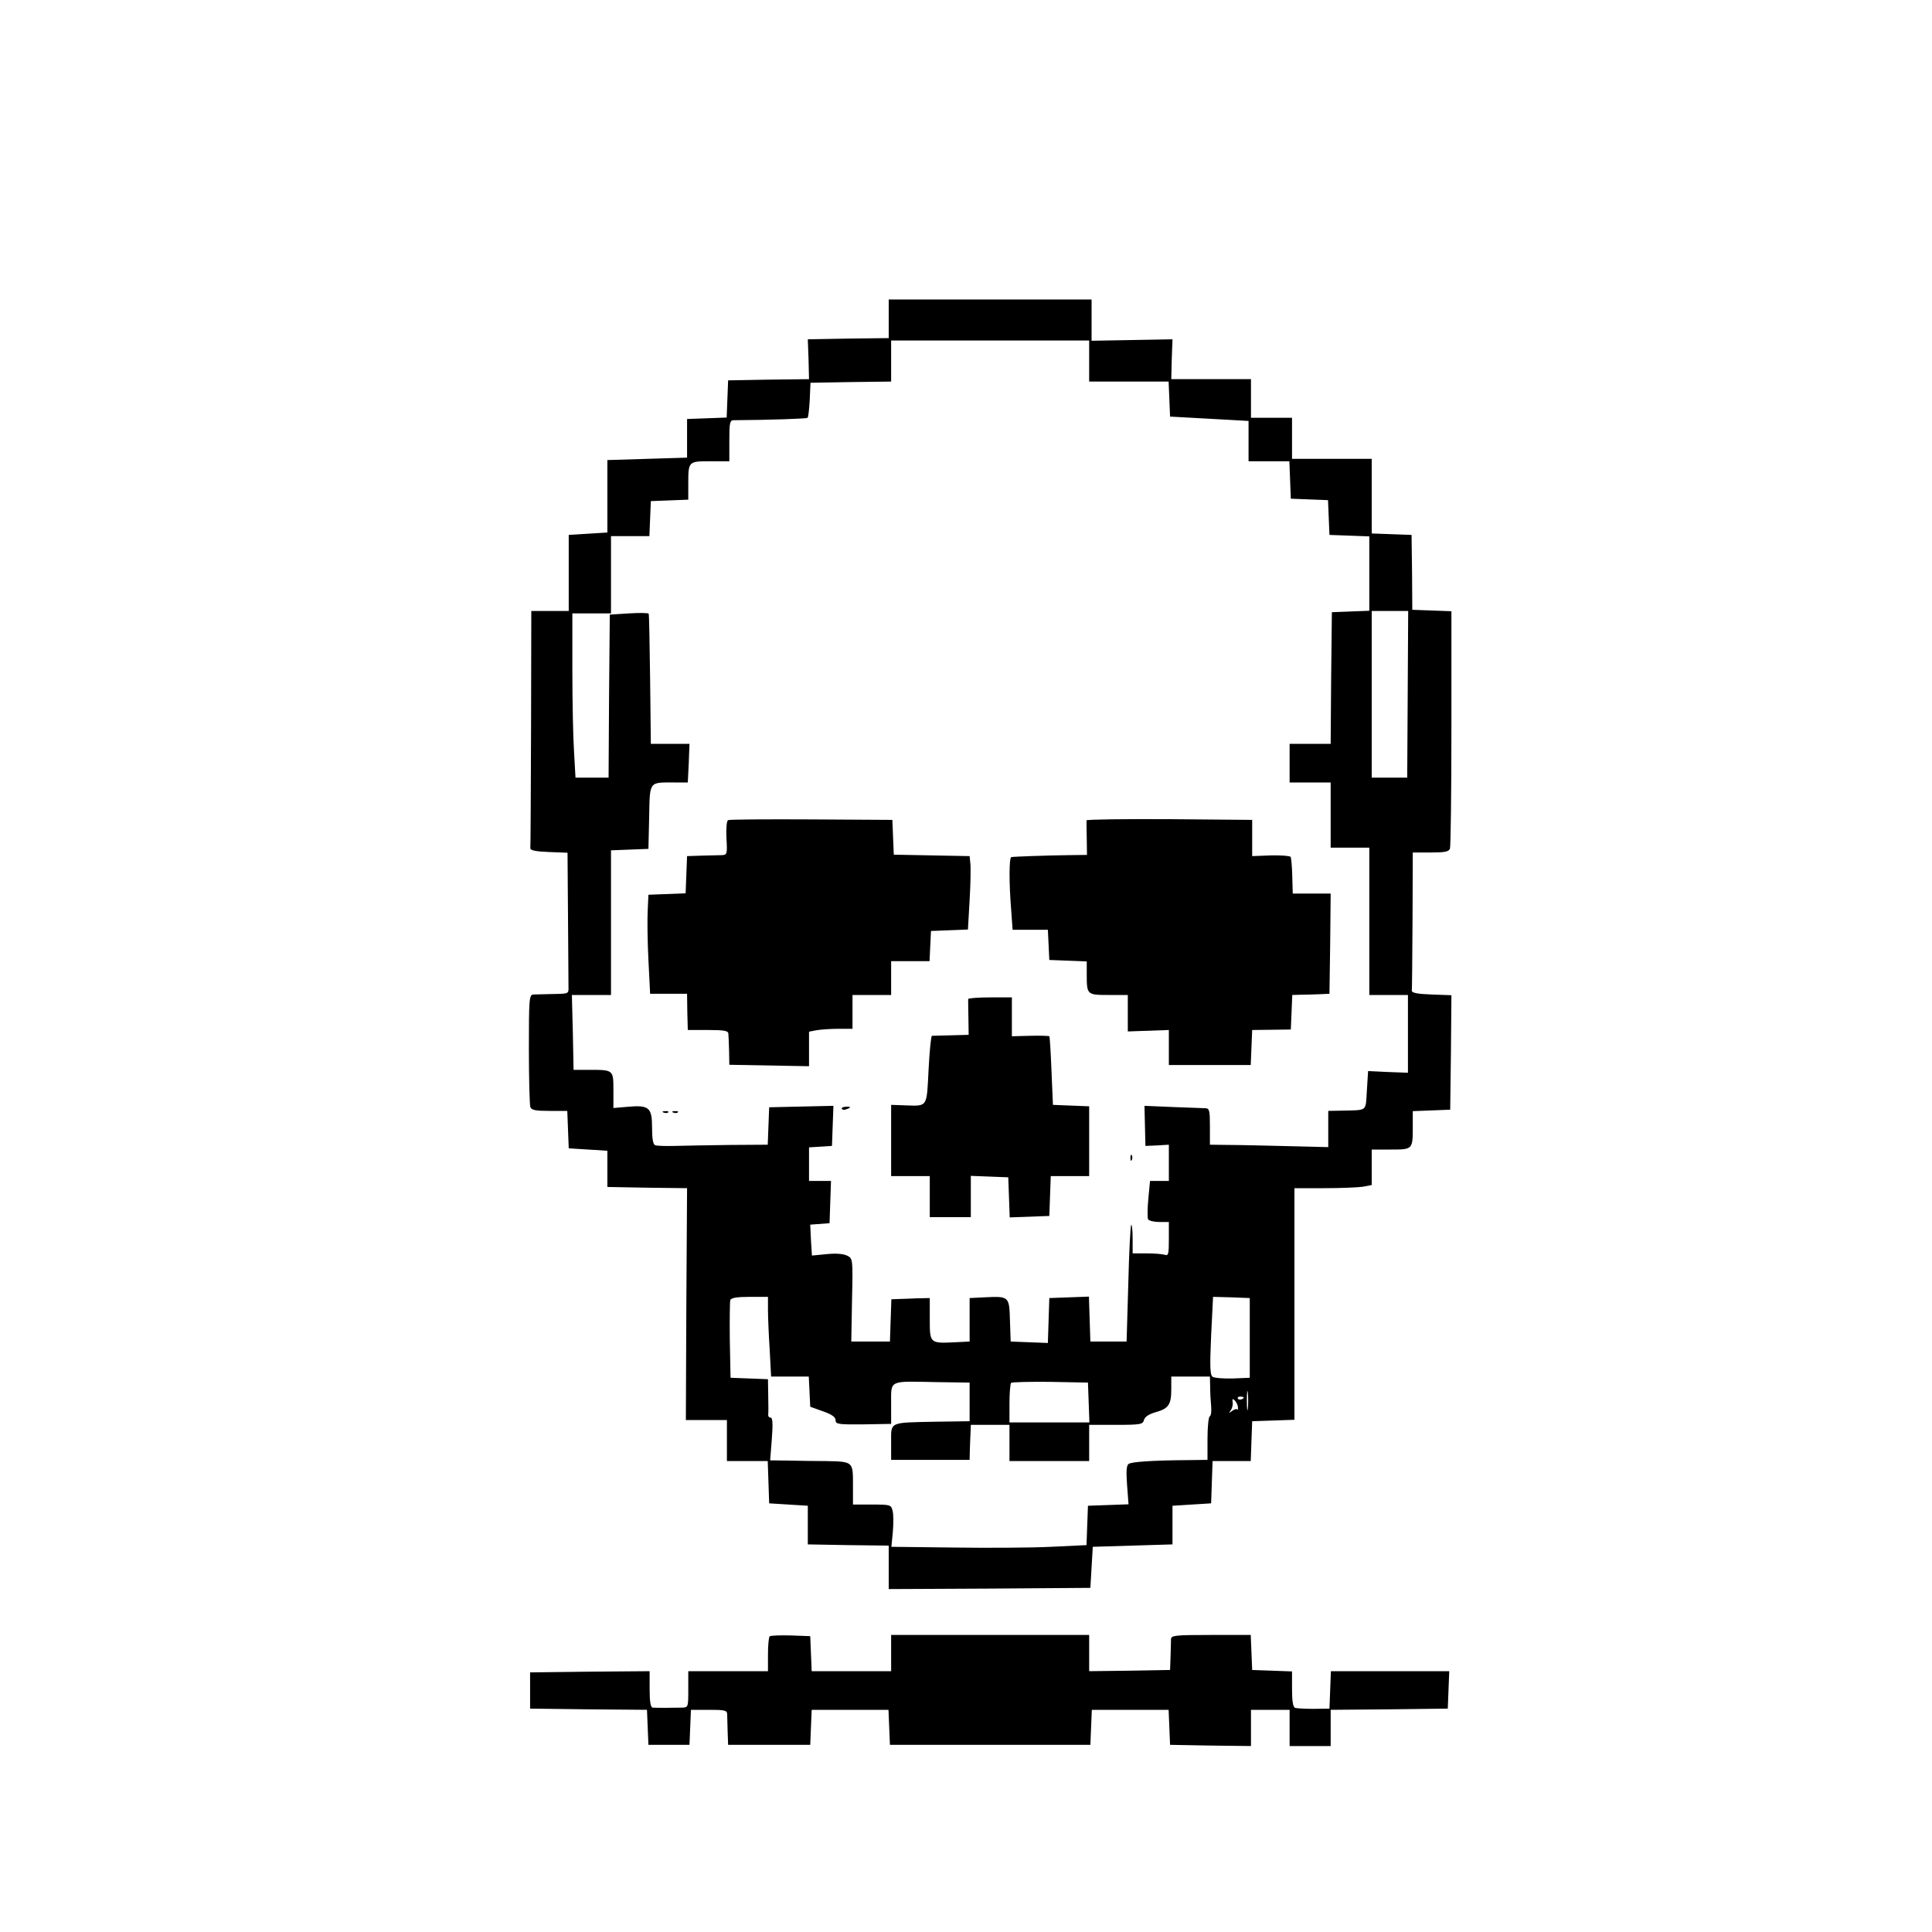
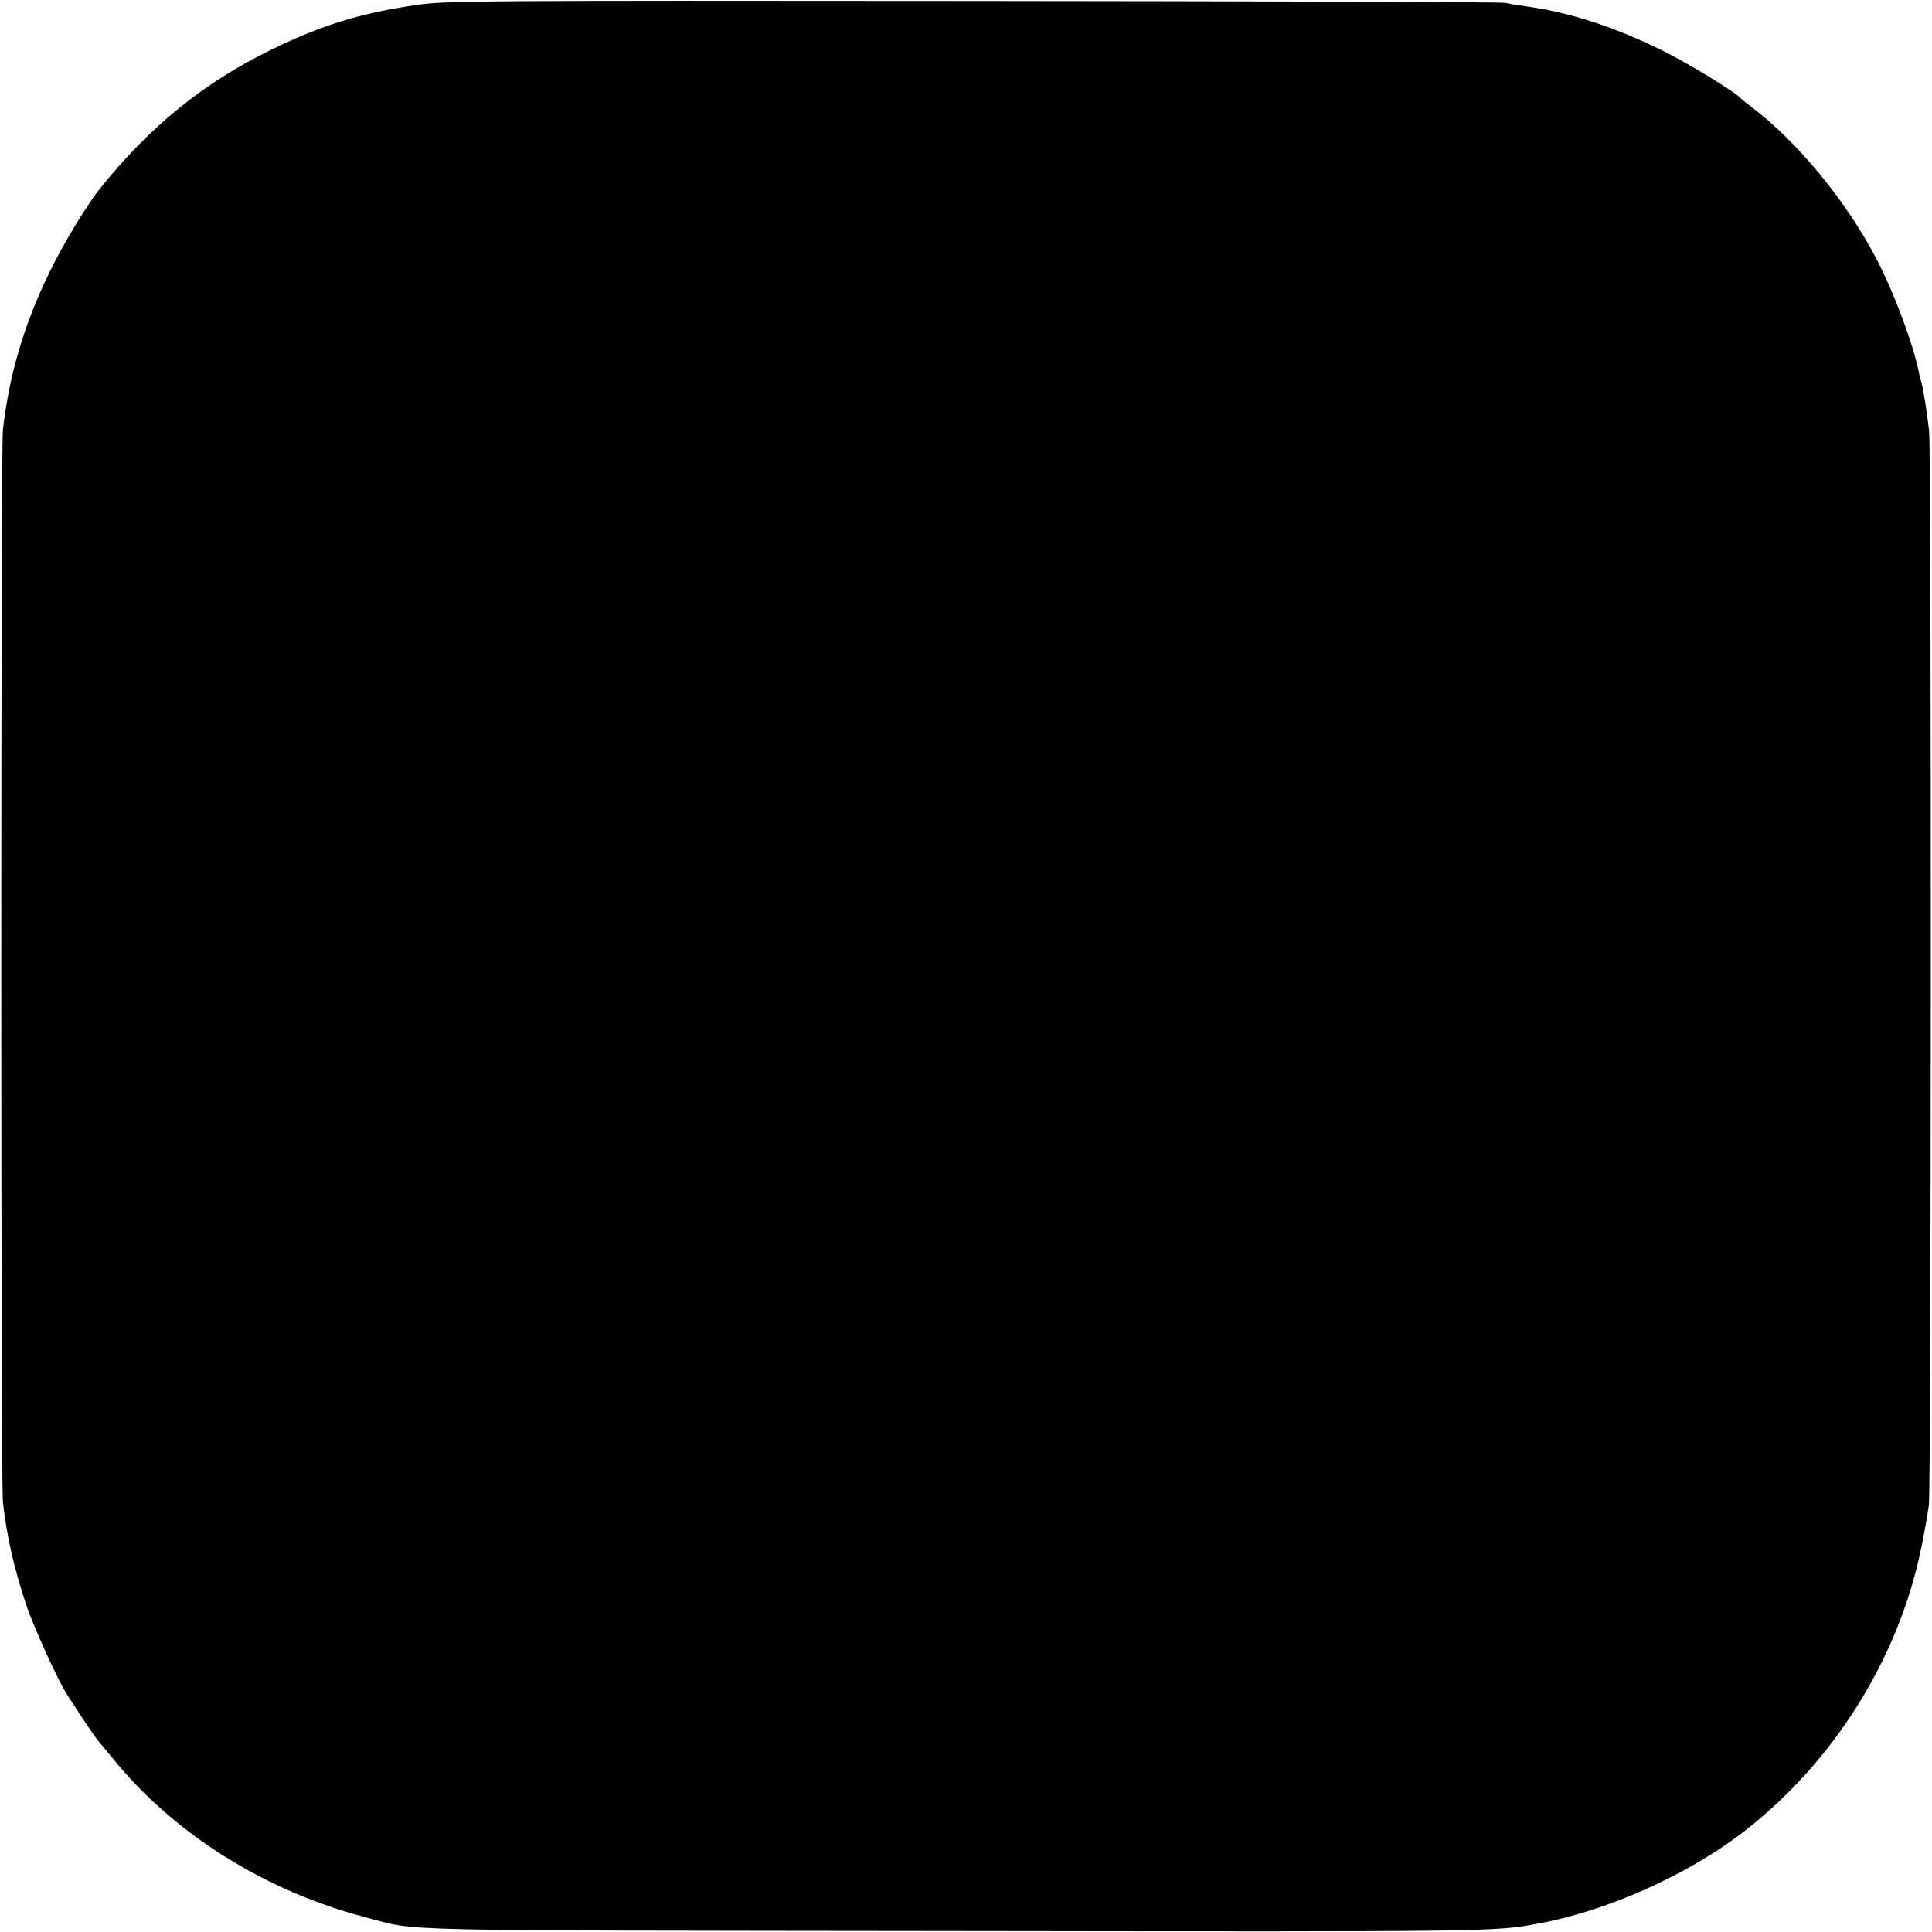
<svg xmlns="http://www.w3.org/2000/svg" version="1.0" width="800pt" height="800pt" viewBox="0 0 800 800" preserveAspectRatio="xMidYMid meet">
  <g transform="translate(0,800) scale(0.1,-0.1)" fill="#000000" stroke="none">
-     <path d="M3680 6680 l0 -80 -167 -2 -168 -3 3 -82 2 -83 -167 -2 -168 -3 -3 -77 -3 -77 -82 -3 -82 -3 0 -80 0 -80 -165 -5 -165 -5 0 -150 0 -150 -80 -5 -80 -5 0 -158 0 -157 -77 0 -78 0 -1 -485 c-1 -267 -2 -491 -3 -497 -1 -9 22 -14 77 -16 l77 -3 2 -264 c1 -146 2 -277 2 -292 1 -28 0 -28 -64 -29 -36 -1 -73 -2 -82 -2 -17 -2 -18 -20 -18 -226 0 -123 3 -231 6 -240 5 -13 22 -16 80 -16 l73 0 3 -77 3 -78 80 -5 80 -5 0 -75 0 -75 165 -3 165 -2 -3 -480 -2 -480 85 0 85 0 0 -85 0 -85 85 0 84 0 3 -87 3 -88 80 -5 80 -5 0 -80 0 -80 168 -3 167 -2 0 -90 0 -90 418 2 417 3 5 85 5 85 165 5 165 5 0 80 0 80 80 5 80 5 3 88 3 87 79 0 79 0 3 83 3 82 88 3 87 3 0 479 0 480 123 0 c67 0 139 3 160 6 l37 7 0 73 0 74 79 0 c91 0 91 0 91 95 l0 64 78 3 77 3 3 237 2 237 -82 3 c-59 2 -83 7 -82 16 1 6 2 138 3 292 l1 280 74 0 c58 0 75 3 80 16 3 9 6 233 6 499 l0 484 -81 3 -81 3 -1 155 -2 155 -82 3 -83 3 0 154 0 155 -165 0 -165 0 0 85 0 85 -85 0 -85 0 0 80 0 80 -165 0 -165 0 2 83 3 82 -167 -3 -168 -3 0 86 0 85 -420 0 -420 0 0 -80z m830 -175 l0 -85 165 0 164 0 3 -72 3 -73 163 -9 162 -9 0 -83 0 -84 85 0 84 0 3 -77 3 -78 77 -3 77 -3 3 -72 3 -72 83 -3 82 -3 0 -154 0 -154 -77 -3 -78 -3 -3 -272 -2 -273 -85 0 -85 0 0 -80 0 -80 85 0 85 0 0 -135 0 -135 80 0 80 0 0 -305 0 -305 80 0 80 0 0 -161 0 -161 -82 3 -83 4 -5 -80 c-6 -90 5 -81 -105 -84 l-55 -1 0 -75 0 -75 -162 4 c-90 2 -200 5 -245 5 l-83 1 0 75 c0 64 -2 75 -17 76 -10 0 -71 3 -136 5 l-118 5 2 -83 2 -83 48 2 49 3 0 -75 0 -75 -39 0 -39 0 -7 -74 c-4 -41 -4 -79 -1 -85 4 -6 25 -11 47 -11 l39 0 0 -71 c0 -61 -2 -70 -16 -65 -9 3 -42 6 -75 6 l-59 0 0 62 c0 34 -3 59 -6 56 -3 -4 -9 -113 -12 -245 l-7 -238 -75 0 -75 0 -3 93 -3 93 -82 -3 -82 -3 -3 -93 -3 -93 -77 3 -77 3 -3 87 c-3 101 -3 101 -107 96 l-60 -3 0 -90 0 -90 -60 -3 c-105 -5 -105 -5 -105 96 l0 87 -52 -1 c-29 -1 -65 -3 -80 -3 l-27 -1 -3 -87 -3 -88 -80 0 -80 0 3 172 c4 169 3 172 -19 183 -15 8 -45 11 -85 7 l-62 -6 -4 64 -3 64 40 3 40 3 3 88 3 87 -46 0 -45 0 0 69 0 70 48 3 47 3 3 83 3 83 -133 -3 -133 -3 -3 -77 -3 -78 -157 -1 c-86 -1 -188 -3 -227 -4 -38 -1 -76 0 -82 3 -9 3 -13 27 -13 73 0 83 -12 94 -101 86 l-59 -5 0 73 c0 85 0 85 -98 85 l-67 0 -3 155 -4 155 81 0 81 0 0 300 0 299 78 3 77 3 3 131 c3 151 -2 144 104 144 l56 0 4 80 3 80 -80 0 -80 0 -3 267 c-2 146 -4 269 -6 272 -2 3 -39 4 -83 1 l-78 -5 -3 -337 -2 -338 -69 0 -68 0 -6 107 c-4 58 -7 211 -7 340 l0 233 80 0 80 0 0 160 0 160 80 0 79 0 3 73 3 72 78 3 77 3 0 64 c0 95 0 95 91 95 l79 0 0 85 c0 74 2 85 18 85 146 1 302 6 306 10 3 3 7 37 9 75 l3 70 167 3 167 2 0 85 0 85 410 0 410 0 0 -85z m1319 -1380 l-2 -345 -73 0 -74 0 0 345 0 345 76 0 75 0 -2 -345z m-2649 -2547 c0 -29 3 -104 7 -165 l6 -113 78 0 78 0 3 -62 3 -63 53 -19 c37 -13 52 -24 52 -37 0 -16 10 -18 115 -17 l115 2 0 83 c0 100 -12 94 185 90 l140 -2 0 -80 0 -80 -140 -2 c-196 -4 -185 1 -185 -86 l0 -72 163 0 162 0 1 45 c1 25 2 57 3 73 l1 27 80 0 80 0 0 -75 0 -75 165 0 165 0 0 75 0 75 111 0 c102 0 111 2 116 20 3 13 20 24 47 32 55 15 66 32 66 95 l0 53 80 0 80 0 1 -42 c0 -24 2 -60 4 -80 2 -21 0 -40 -6 -43 -5 -4 -9 -45 -9 -93 l0 -87 -78 -1 c-151 -1 -237 -7 -249 -16 -9 -7 -10 -33 -6 -88 l6 -79 -84 -3 -84 -3 -3 -81 -3 -82 -147 -7 c-81 -4 -263 -5 -404 -3 l-257 3 6 61 c3 34 3 74 -1 88 -6 25 -9 26 -85 26 l-79 0 0 82 c0 96 1 96 -113 98 -41 0 -109 1 -152 2 l-78 1 7 89 c5 64 3 88 -5 88 -7 0 -11 6 -10 13 1 6 1 42 0 79 l-1 67 -77 3 -78 3 -3 155 c-1 85 0 160 2 167 4 9 28 13 81 13 l75 0 0 -52z m1995 -118 l0 -165 -70 -3 c-38 -1 -76 2 -84 7 -10 7 -12 39 -6 170 l8 161 76 -2 76 -3 0 -165z m-667 -267 l3 -83 -166 0 -165 0 0 78 c0 43 3 82 7 86 4 3 77 5 162 4 l156 -3 3 -82z m659 -25 c-2 -18 -4 -4 -4 32 0 36 2 50 4 33 2 -18 2 -48 0 -65z m-17 46 c0 -8 -19 -13 -24 -6 -3 5 1 9 9 9 8 0 15 -2 15 -3z m-24 -40 c1 -9 0 -13 -3 -10 -4 3 -13 0 -22 -7 -14 -10 -14 -10 -5 3 6 8 10 23 8 34 -2 14 0 16 9 7 6 -6 12 -18 13 -27z" />
-     <path d="M3015 4604 c-6 -2 -9 -34 -7 -74 4 -67 3 -70 -20 -71 -13 0 -50 -1 -83 -2 l-60 -2 -3 -77 -3 -77 -77 -3 -77 -3 -3 -65 c-2 -36 -1 -128 3 -205 l7 -140 76 0 77 0 1 -75 2 -75 83 0 c67 0 84 -3 85 -15 1 -8 2 -41 3 -72 l1 -57 165 -3 165 -3 0 71 0 72 31 6 c17 3 58 6 90 6 l59 0 0 70 0 70 80 0 80 0 0 70 0 70 80 0 79 0 3 63 3 62 77 3 76 3 7 122 c4 67 5 136 3 152 l-3 30 -157 3 -157 3 -3 72 -3 72 -335 2 c-184 1 -339 0 -345 -3z" />
-     <path d="M4499 4603 c0 -5 0 -38 1 -75 l1 -68 -78 -1 c-90 -1 -225 -6 -235 -8 -10 -1 -10 -107 -1 -218 l6 -83 73 0 73 0 3 -62 3 -63 78 -3 77 -3 0 -54 c0 -84 1 -85 91 -85 l79 0 0 -76 0 -75 85 3 85 3 0 -72 0 -73 170 0 169 0 3 73 3 72 80 1 80 1 3 71 3 72 32 1 c18 0 52 1 77 2 l45 2 3 208 2 207 -78 0 -79 0 -2 72 c-1 39 -4 75 -7 80 -3 4 -40 7 -82 6 l-77 -3 0 75 0 75 -342 3 c-189 1 -343 -1 -344 -5z" />
-     <path d="M4009 3863 c0 -5 0 -39 1 -78 l1 -70 -73 -2 c-40 -1 -76 -2 -79 -2 -4 -1 -10 -64 -14 -141 -8 -158 -3 -150 -98 -147 l-57 2 0 -147 0 -148 80 0 80 0 0 -85 0 -85 85 0 85 0 0 85 0 86 78 -3 77 -3 3 -83 3 -83 82 3 82 3 3 83 3 82 79 0 80 0 0 145 0 144 -75 3 -75 3 -6 140 c-3 77 -7 141 -9 144 -3 2 -39 3 -80 2 l-75 -2 0 80 0 81 -90 0 c-49 0 -90 -3 -91 -7z" />
-     <path d="M3486 3408 c3 -4 11 -5 19 -1 21 7 19 12 -4 10 -11 0 -18 -5 -15 -9z" />
-     <path d="M2748 3393 c7 -3 16 -2 19 1 4 3 -2 6 -13 5 -11 0 -14 -3 -6 -6z" />
-     <path d="M2788 3393 c7 -3 16 -2 19 1 4 3 -2 6 -13 5 -11 0 -14 -3 -6 -6z" />
-     <path d="M4681 3204 c0 -11 3 -14 6 -6 3 7 2 16 -1 19 -3 4 -6 -2 -5 -13z" />
-     <path d="M3187 1224 c-4 -4 -7 -38 -7 -76 l0 -68 -165 0 -165 0 0 -75 c0 -75 0 -75 -27 -76 -39 -1 -106 -1 -120 0 -9 1 -13 23 -13 76 l0 75 -247 -2 -248 -3 0 -75 0 -75 242 -3 242 -2 3 -73 3 -72 85 0 85 0 3 73 3 72 74 0 c65 0 75 -2 76 -17 0 -10 1 -43 2 -73 l2 -55 170 0 170 0 3 73 3 72 159 0 159 0 3 -72 3 -73 415 0 415 0 3 73 3 72 159 0 159 0 3 -72 3 -73 168 -3 167 -2 0 75 0 75 80 0 80 0 0 -75 0 -75 85 0 85 0 0 75 0 75 243 2 242 3 3 78 3 77 -245 0 -245 0 -3 -77 -3 -78 -65 -1 c-36 0 -71 2 -77 4 -9 3 -13 28 -13 78 l0 73 -82 3 -83 3 -3 73 -3 72 -164 0 c-150 0 -165 -2 -166 -17 0 -10 -1 -43 -2 -73 l-2 -55 -167 -3 -168 -2 0 75 0 75 -410 0 -410 0 0 -75 0 -75 -165 0 -164 0 -3 73 -3 72 -80 3 c-45 1 -84 0 -88 -4z" />
+     <path d="M1722 7979 c-232 -34 -390 -83 -597 -184 -282 -137 -507 -320 -715 -581 -52 -65 -150 -228 -204 -339 -106 -217 -168 -426 -194 -655 -9 -84 -9 -4355 0 -4440 16 -145 49 -285 100 -435 31 -90 133 -314 167 -364 9 -14 39 -60 66 -101 27 -41 57 -84 67 -95 9 -11 34 -40 54 -65 254 -314 632 -551 1051 -660 223 -58 40 -53 2443 -56 2245 -3 2225 -3 2410 31 285 52 618 201 850 380 372 288 641 716 735 1173 13 62 27 143 32 180 10 84 11 4351 1 4447 -9 79 -24 178 -33 205 -3 10 -8 28 -10 41 -22 111 -100 322 -171 459 -124 242 -331 494 -524 639 -19 14 -37 29 -40 32 -19 25 -227 152 -335 204 -201 98 -383 156 -565 180 -30 4 -64 10 -75 13 -11 4 -1003 7 -2205 8 -2075 2 -2191 1 -2308 -17z" />
  </g>
</svg>
